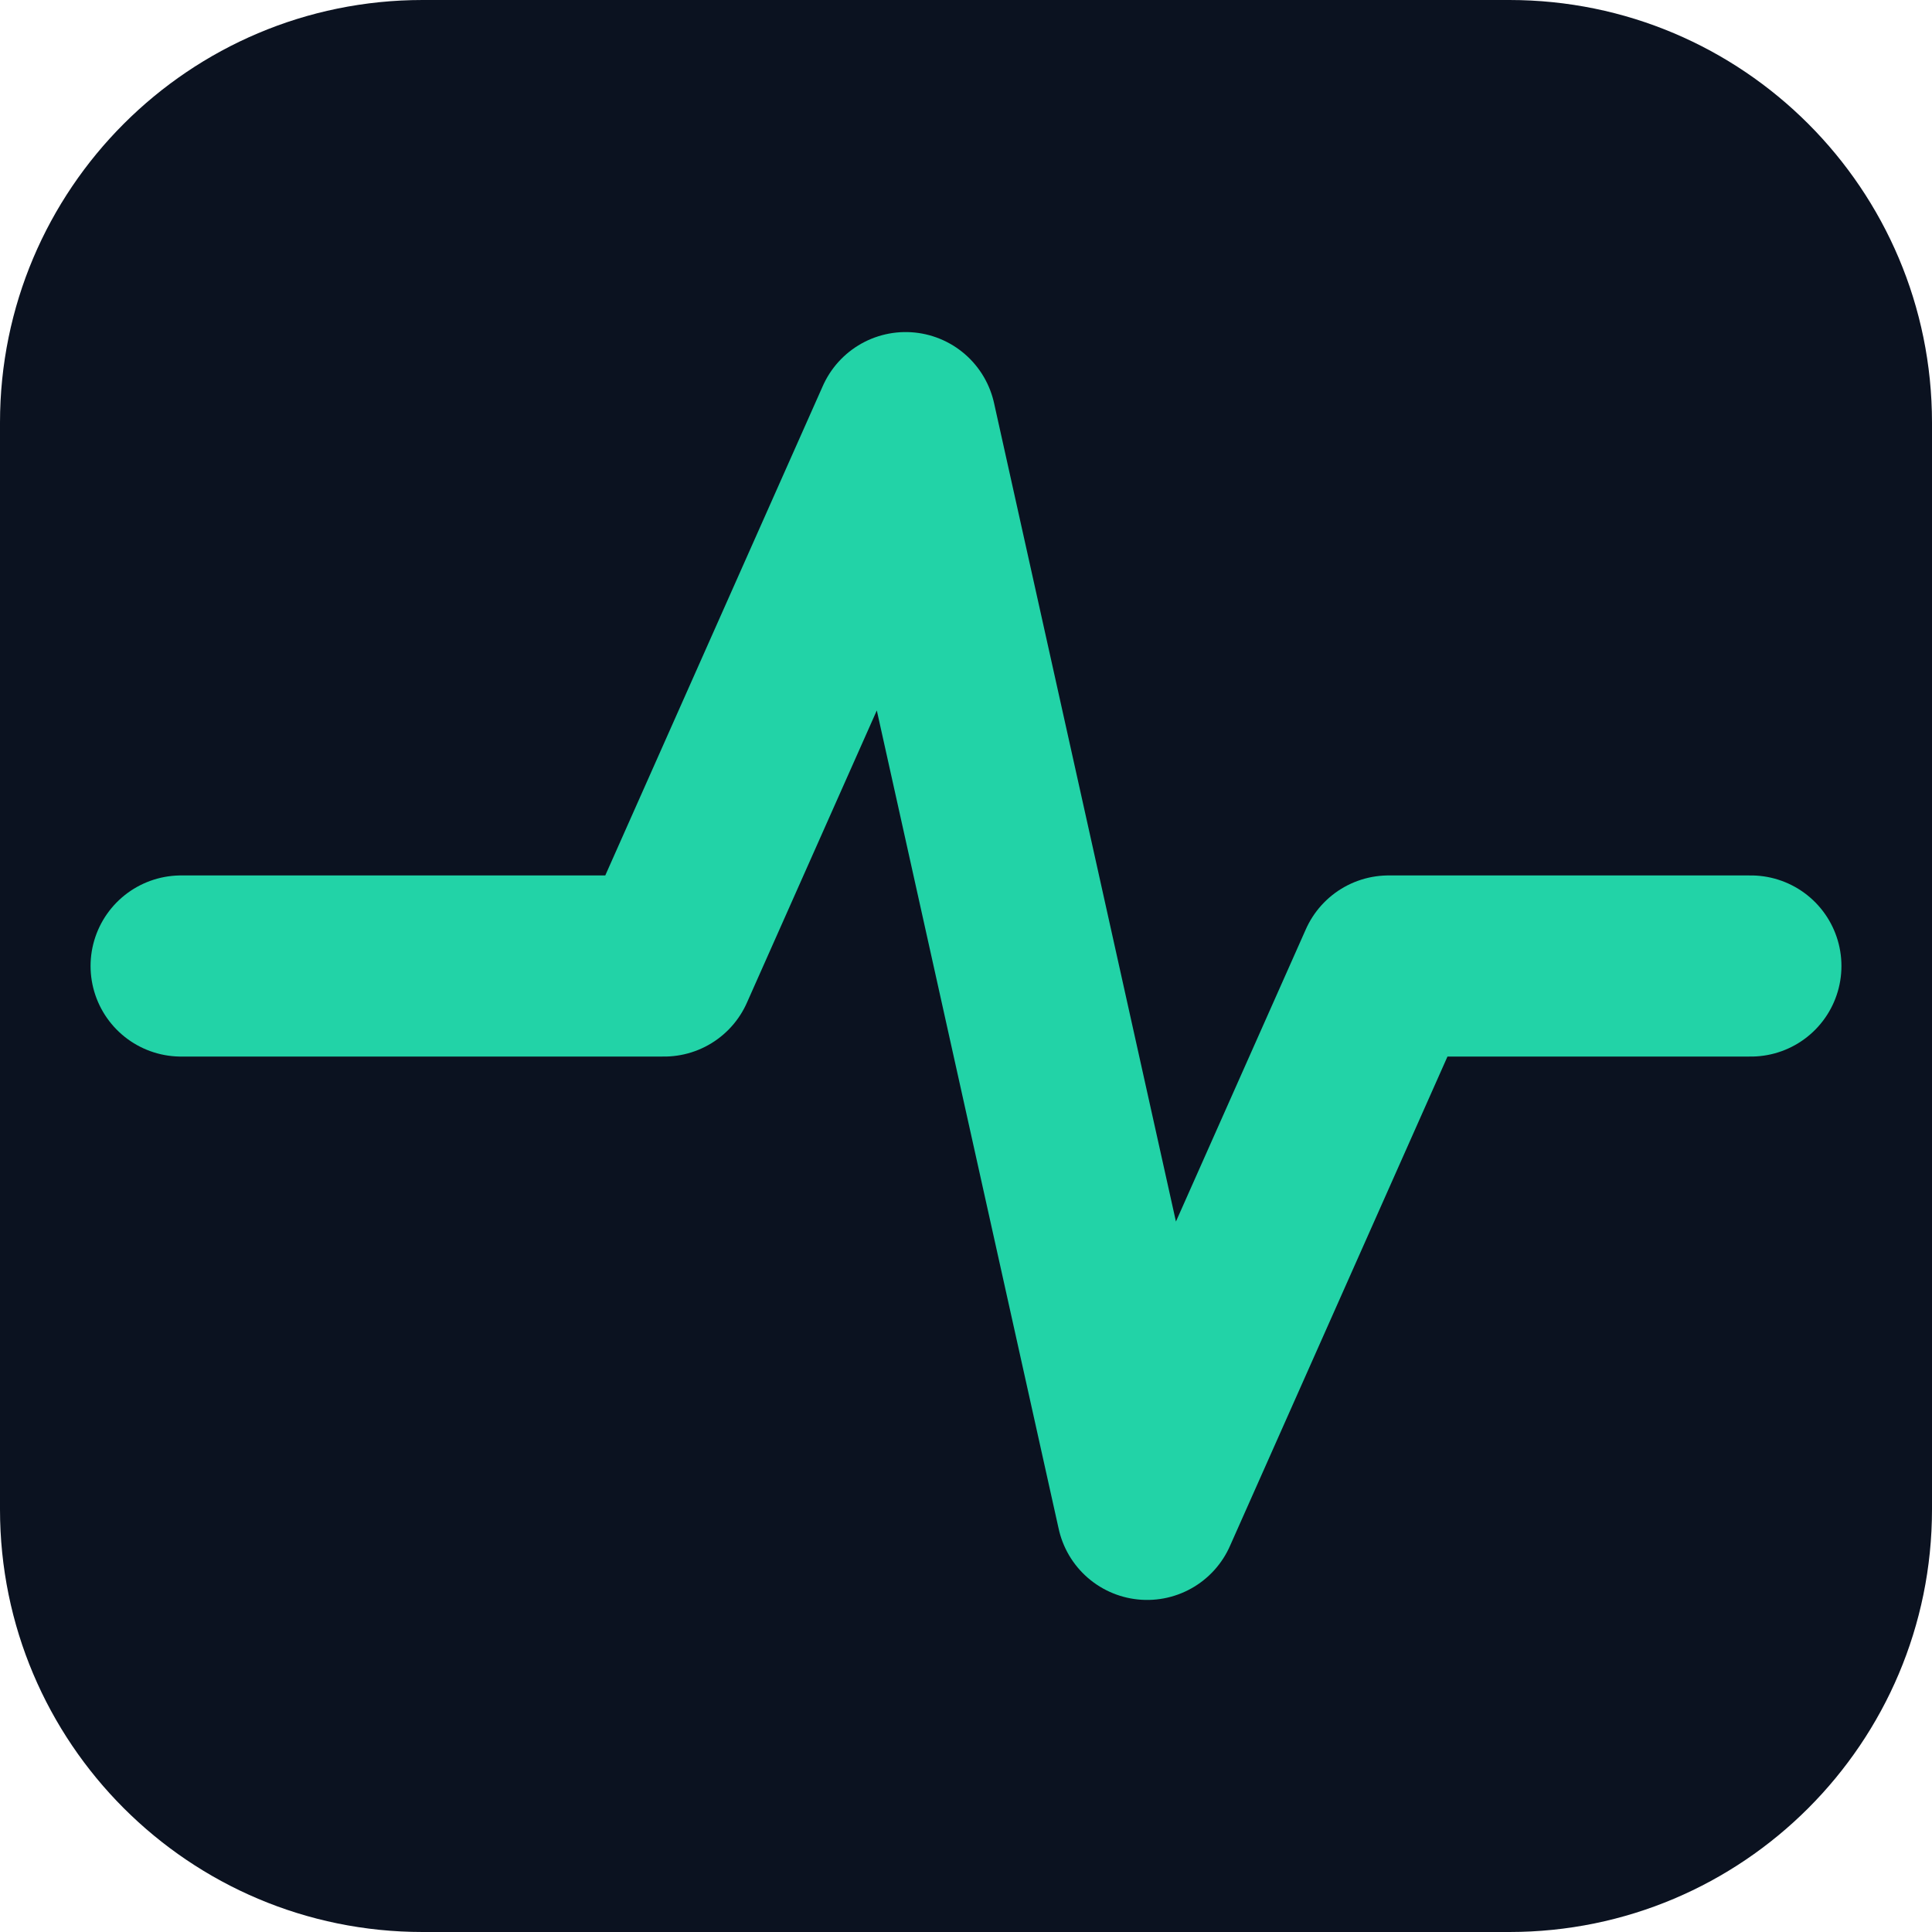
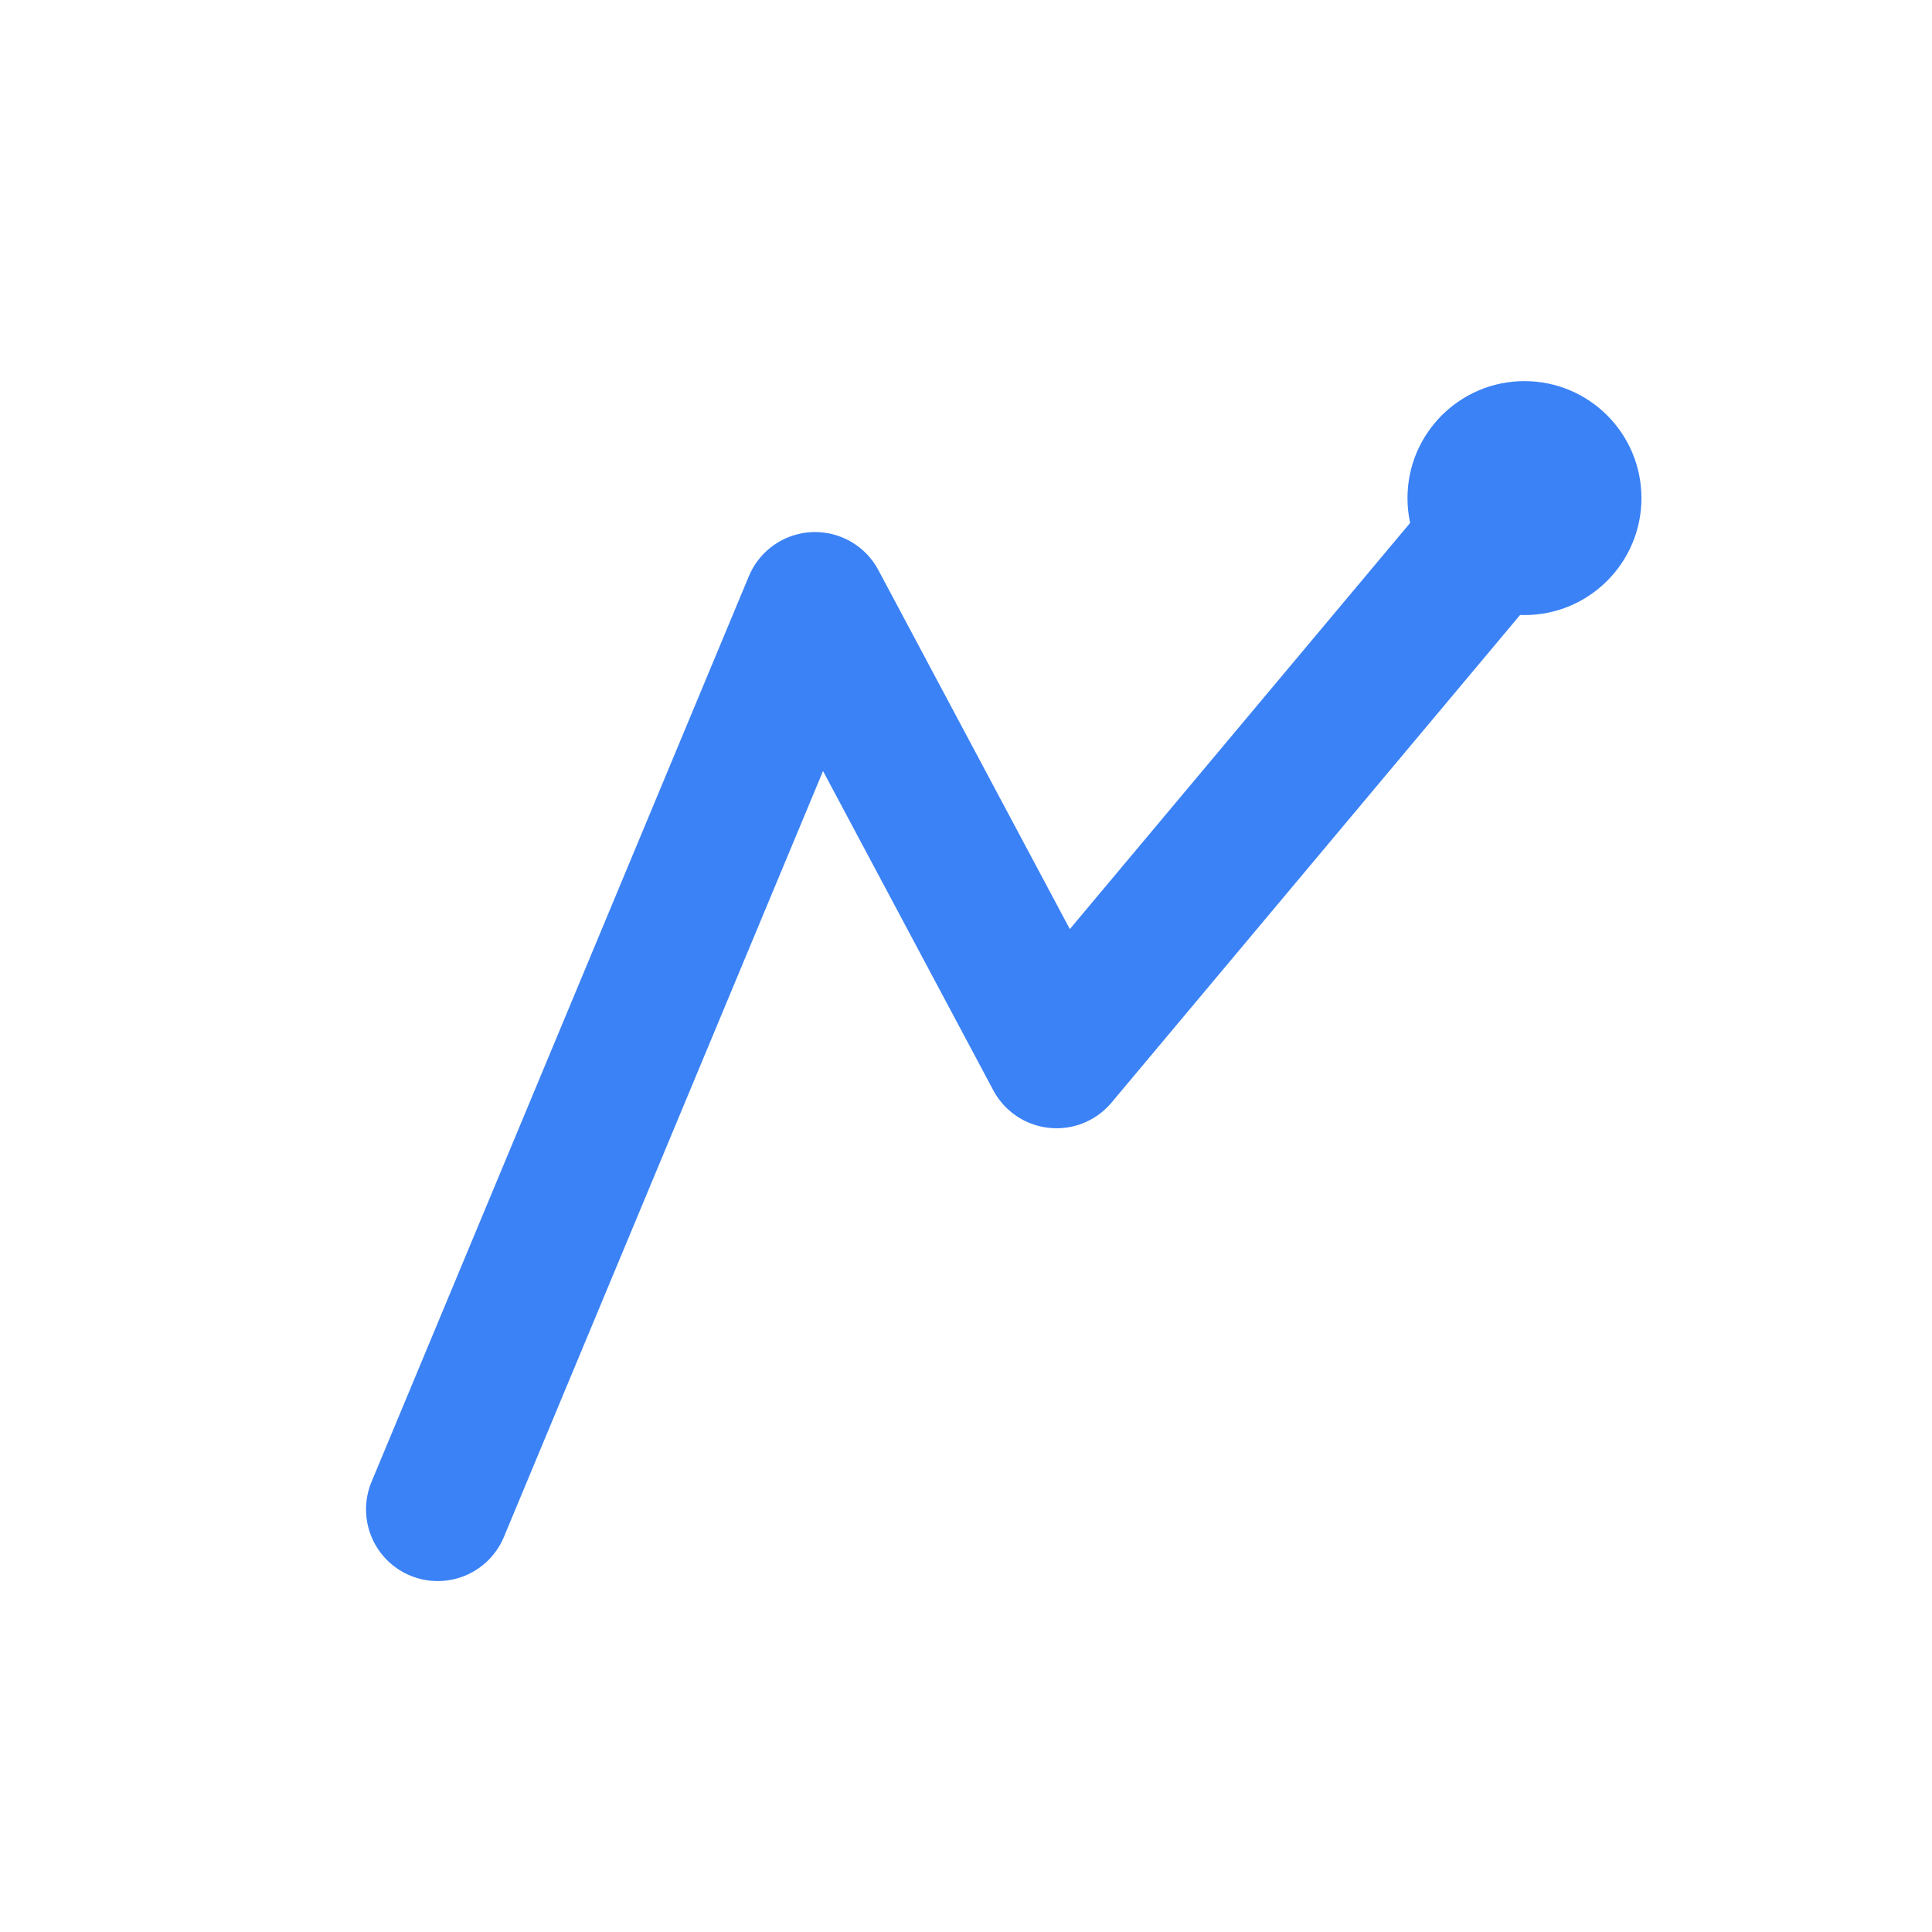
- <svg xmlns="http://www.w3.org/2000/svg" width="64" height="64" viewBox="0 0 64 64">
-   <rect width="64" height="64" rx="14" fill="#0B1220" />
-   <path d="M6 32 H22 L30 14 L38 50 L46 32 H58" fill="none" stroke="#22D3A7" stroke-width="6" stroke-linecap="round" stroke-linejoin="round" />
+ <svg xmlns="http://www.w3.org/2000/svg" width="512" height="512" viewBox="0 0 512 512">
+   <polyline points="116,400 216,160 280,280 404,132" fill="none" stroke="#3B82F6" stroke-width="38" stroke-linecap="round" stroke-linejoin="round" />
+   <circle cx="404" cy="132" r="31" fill="#3B82F6" />
</svg>
